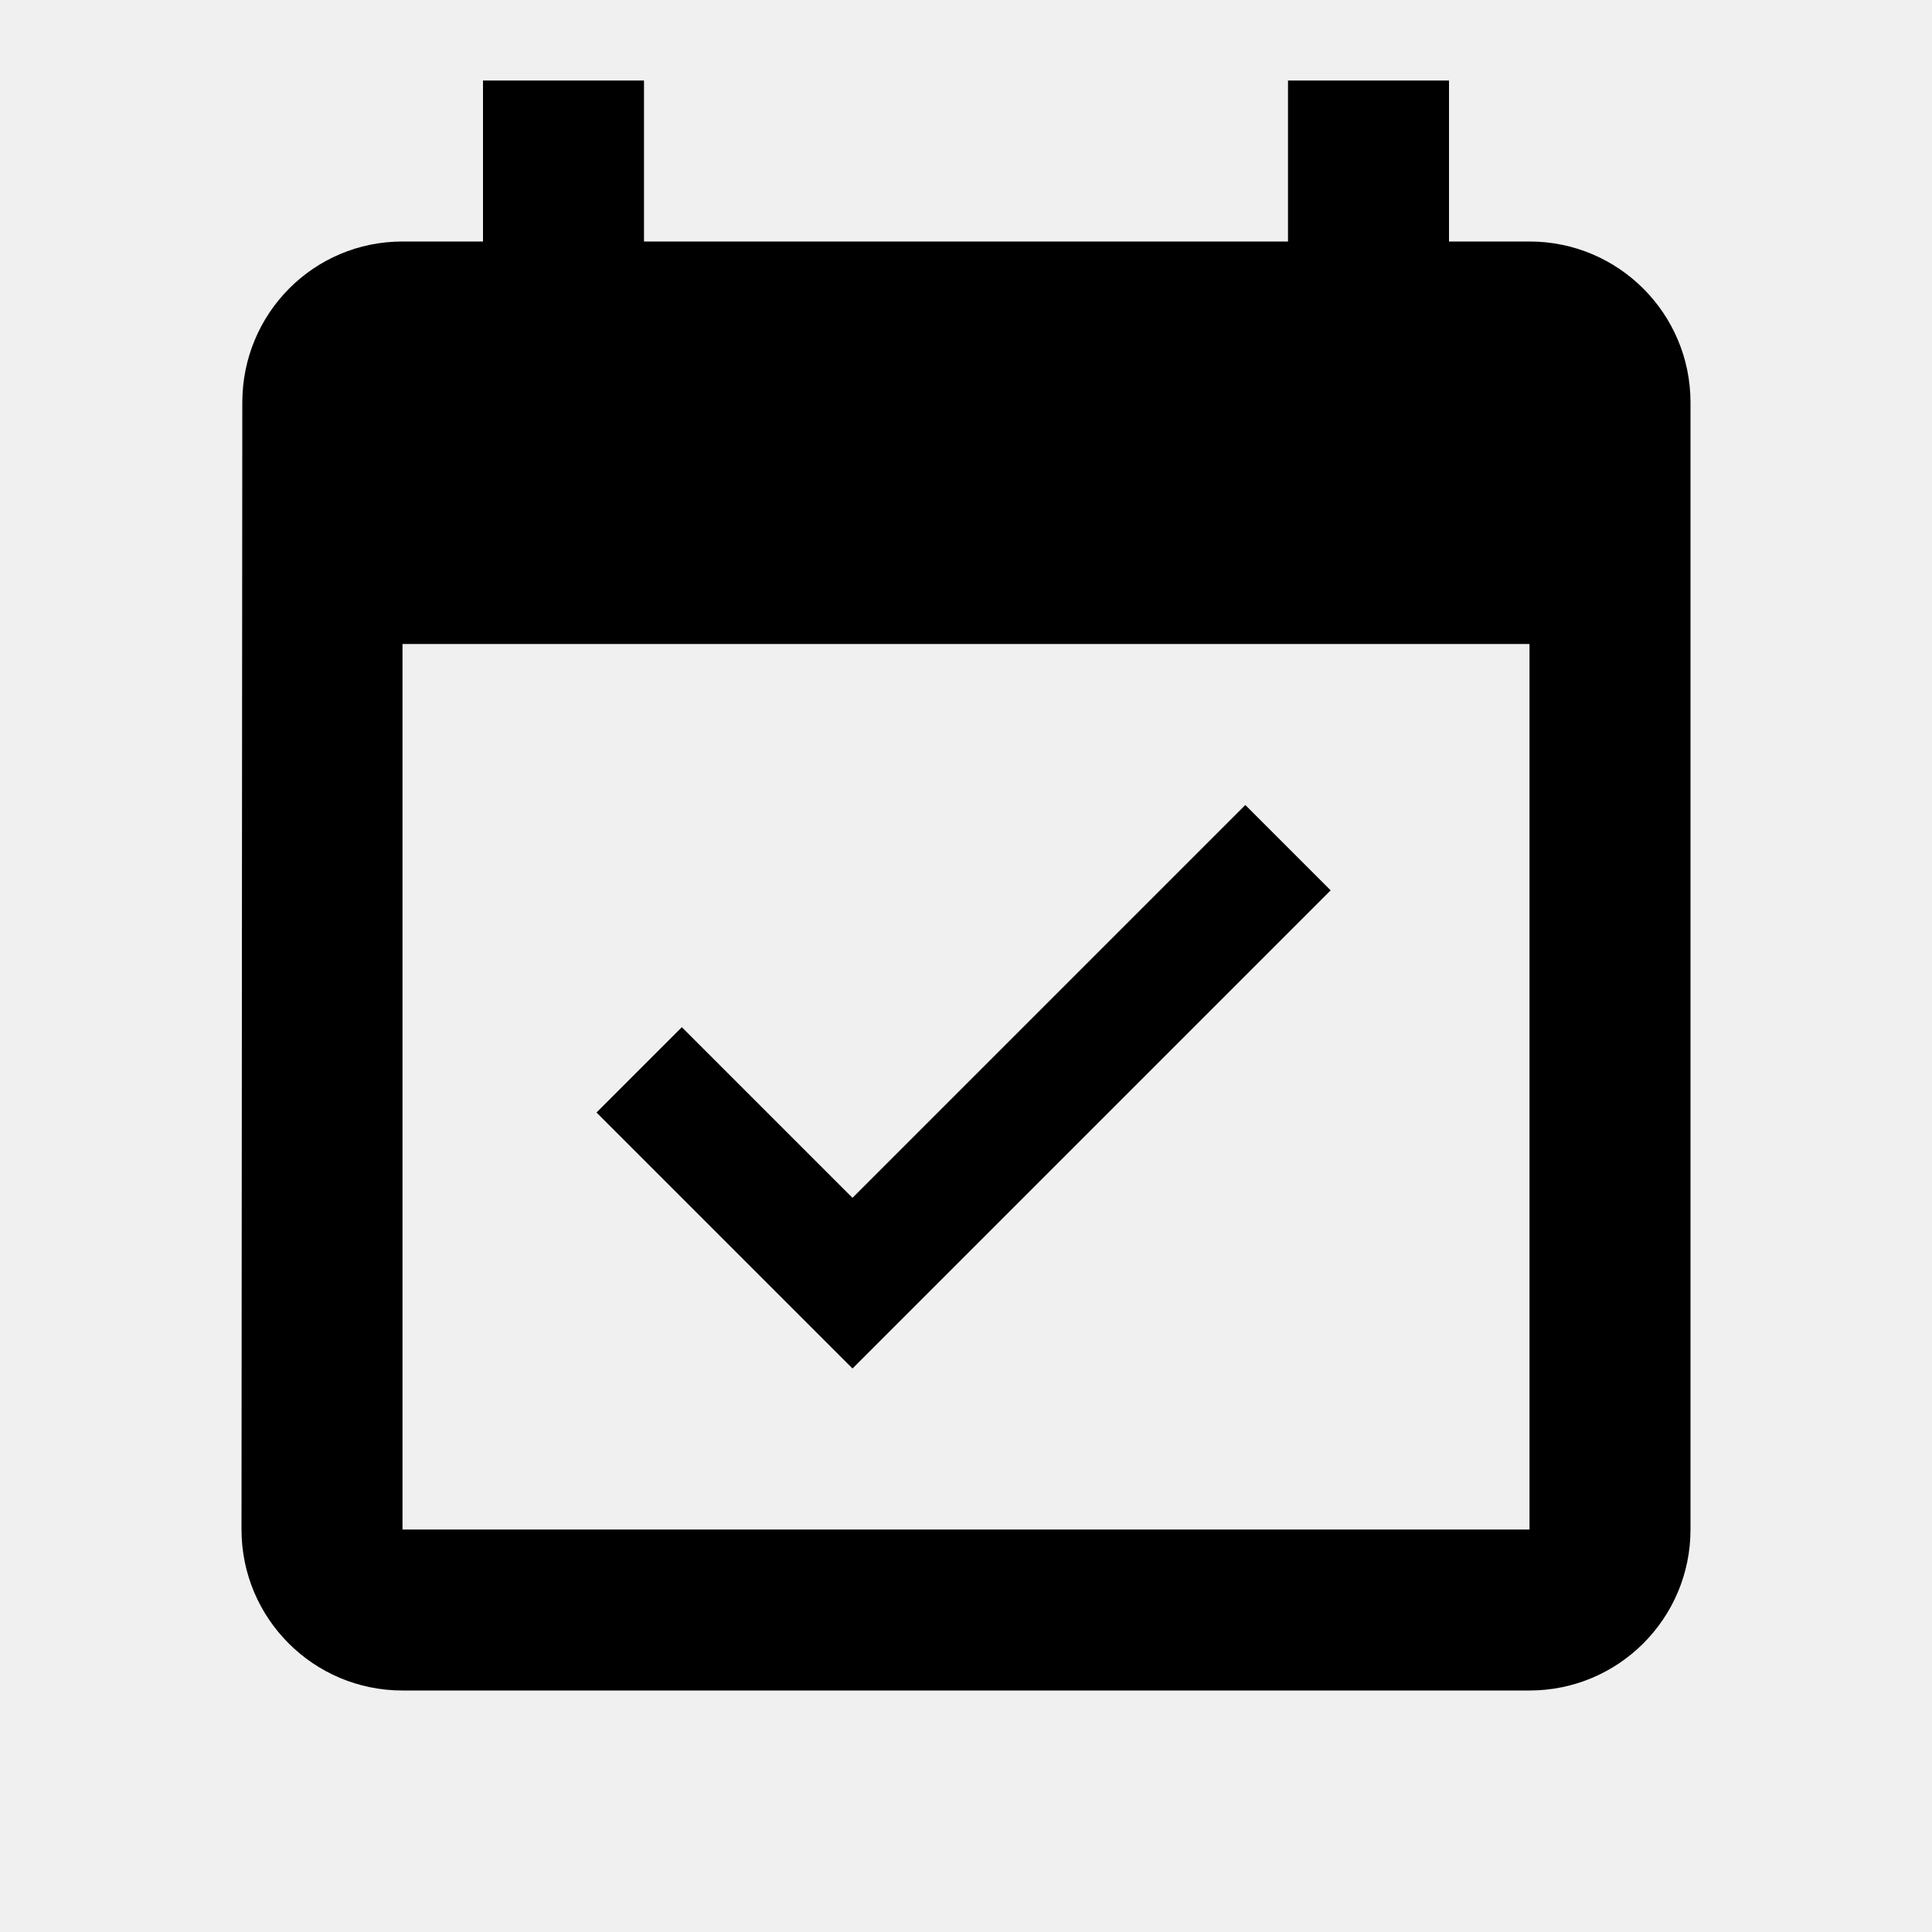
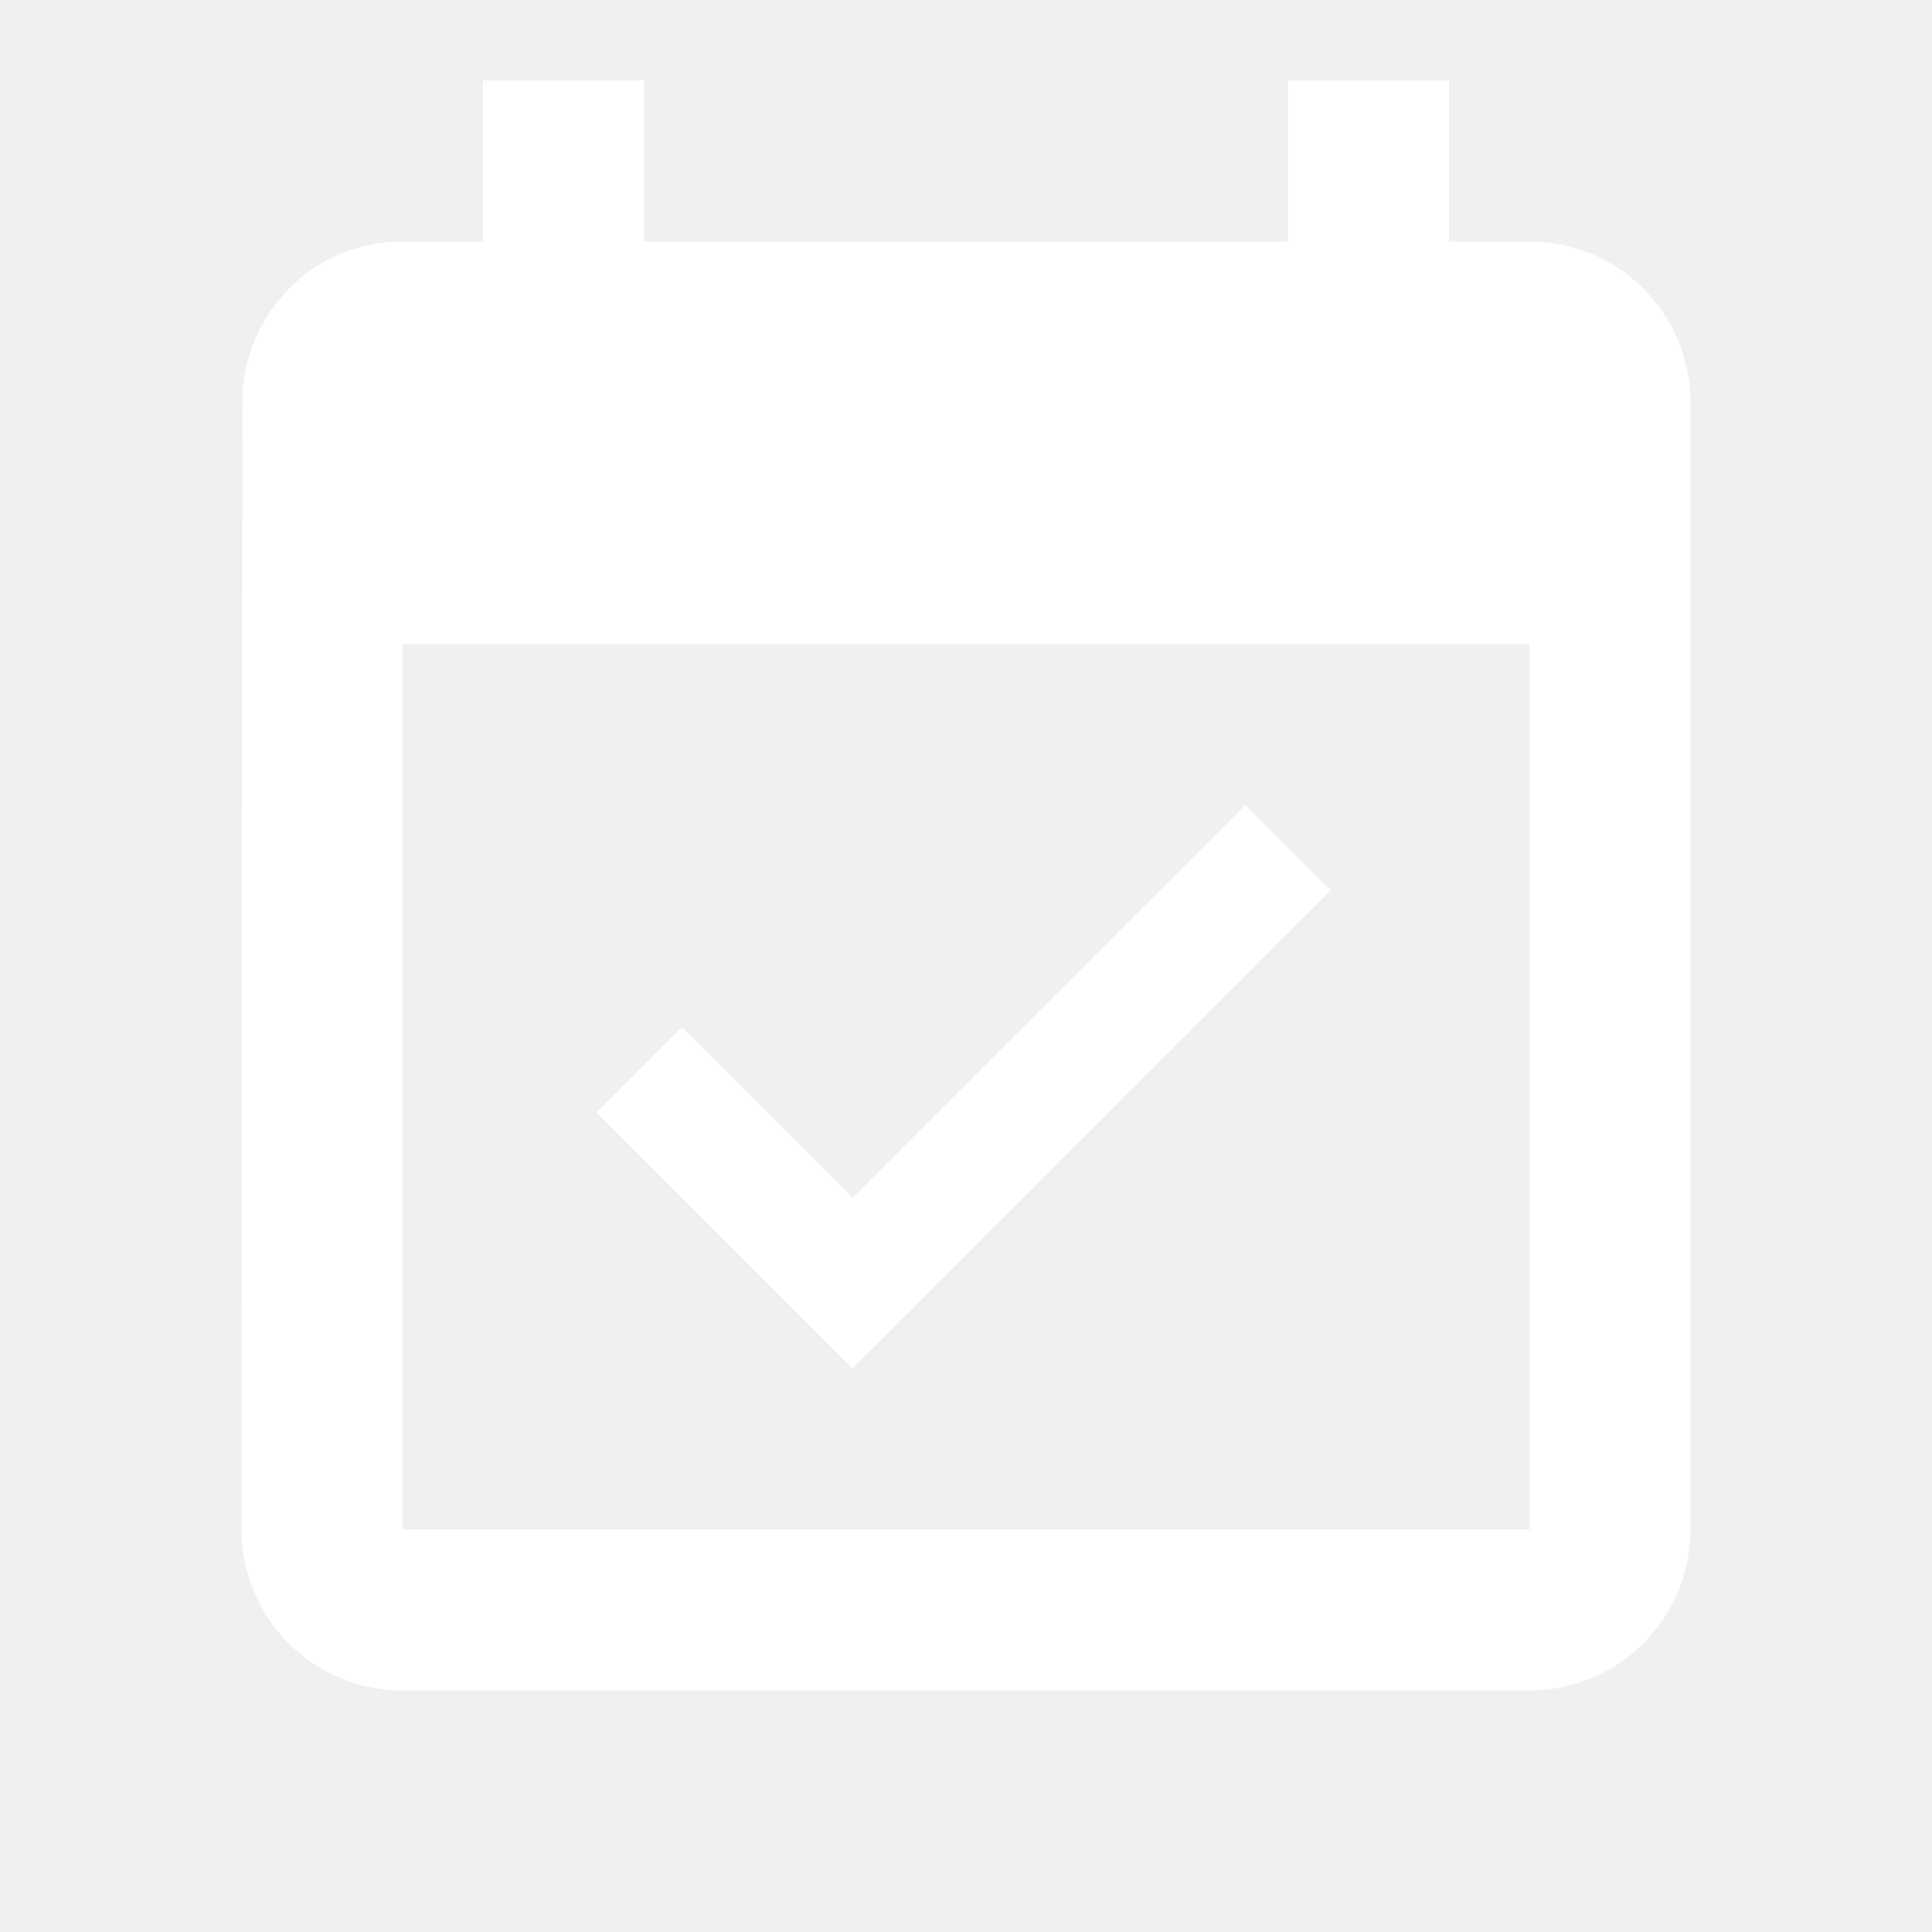
- <svg xmlns="http://www.w3.org/2000/svg" width="48" height="48" viewBox="0 0 48 48">
+ <svg xmlns="http://www.w3.org/2000/svg" width="48" height="48" viewBox="0 0 48 48" fill="#FFFFFF">
  <path d="M33.06 22.12L30.94 20l-9.76 9.76-4.24-4.24-2.12 2.12L21.18 34l11.88-11.88zM38 6h-2V2h-4v4H16V2h-4v4h-2c-2.21 0-3.98 1.79-3.98 4L6 38c0 2.21 1.79 4 4 4h28c2.21 0 4-1.79 4-4V10c0-2.21-1.79-4-4-4zm0 32H10V16h28v22z" />
</svg>
